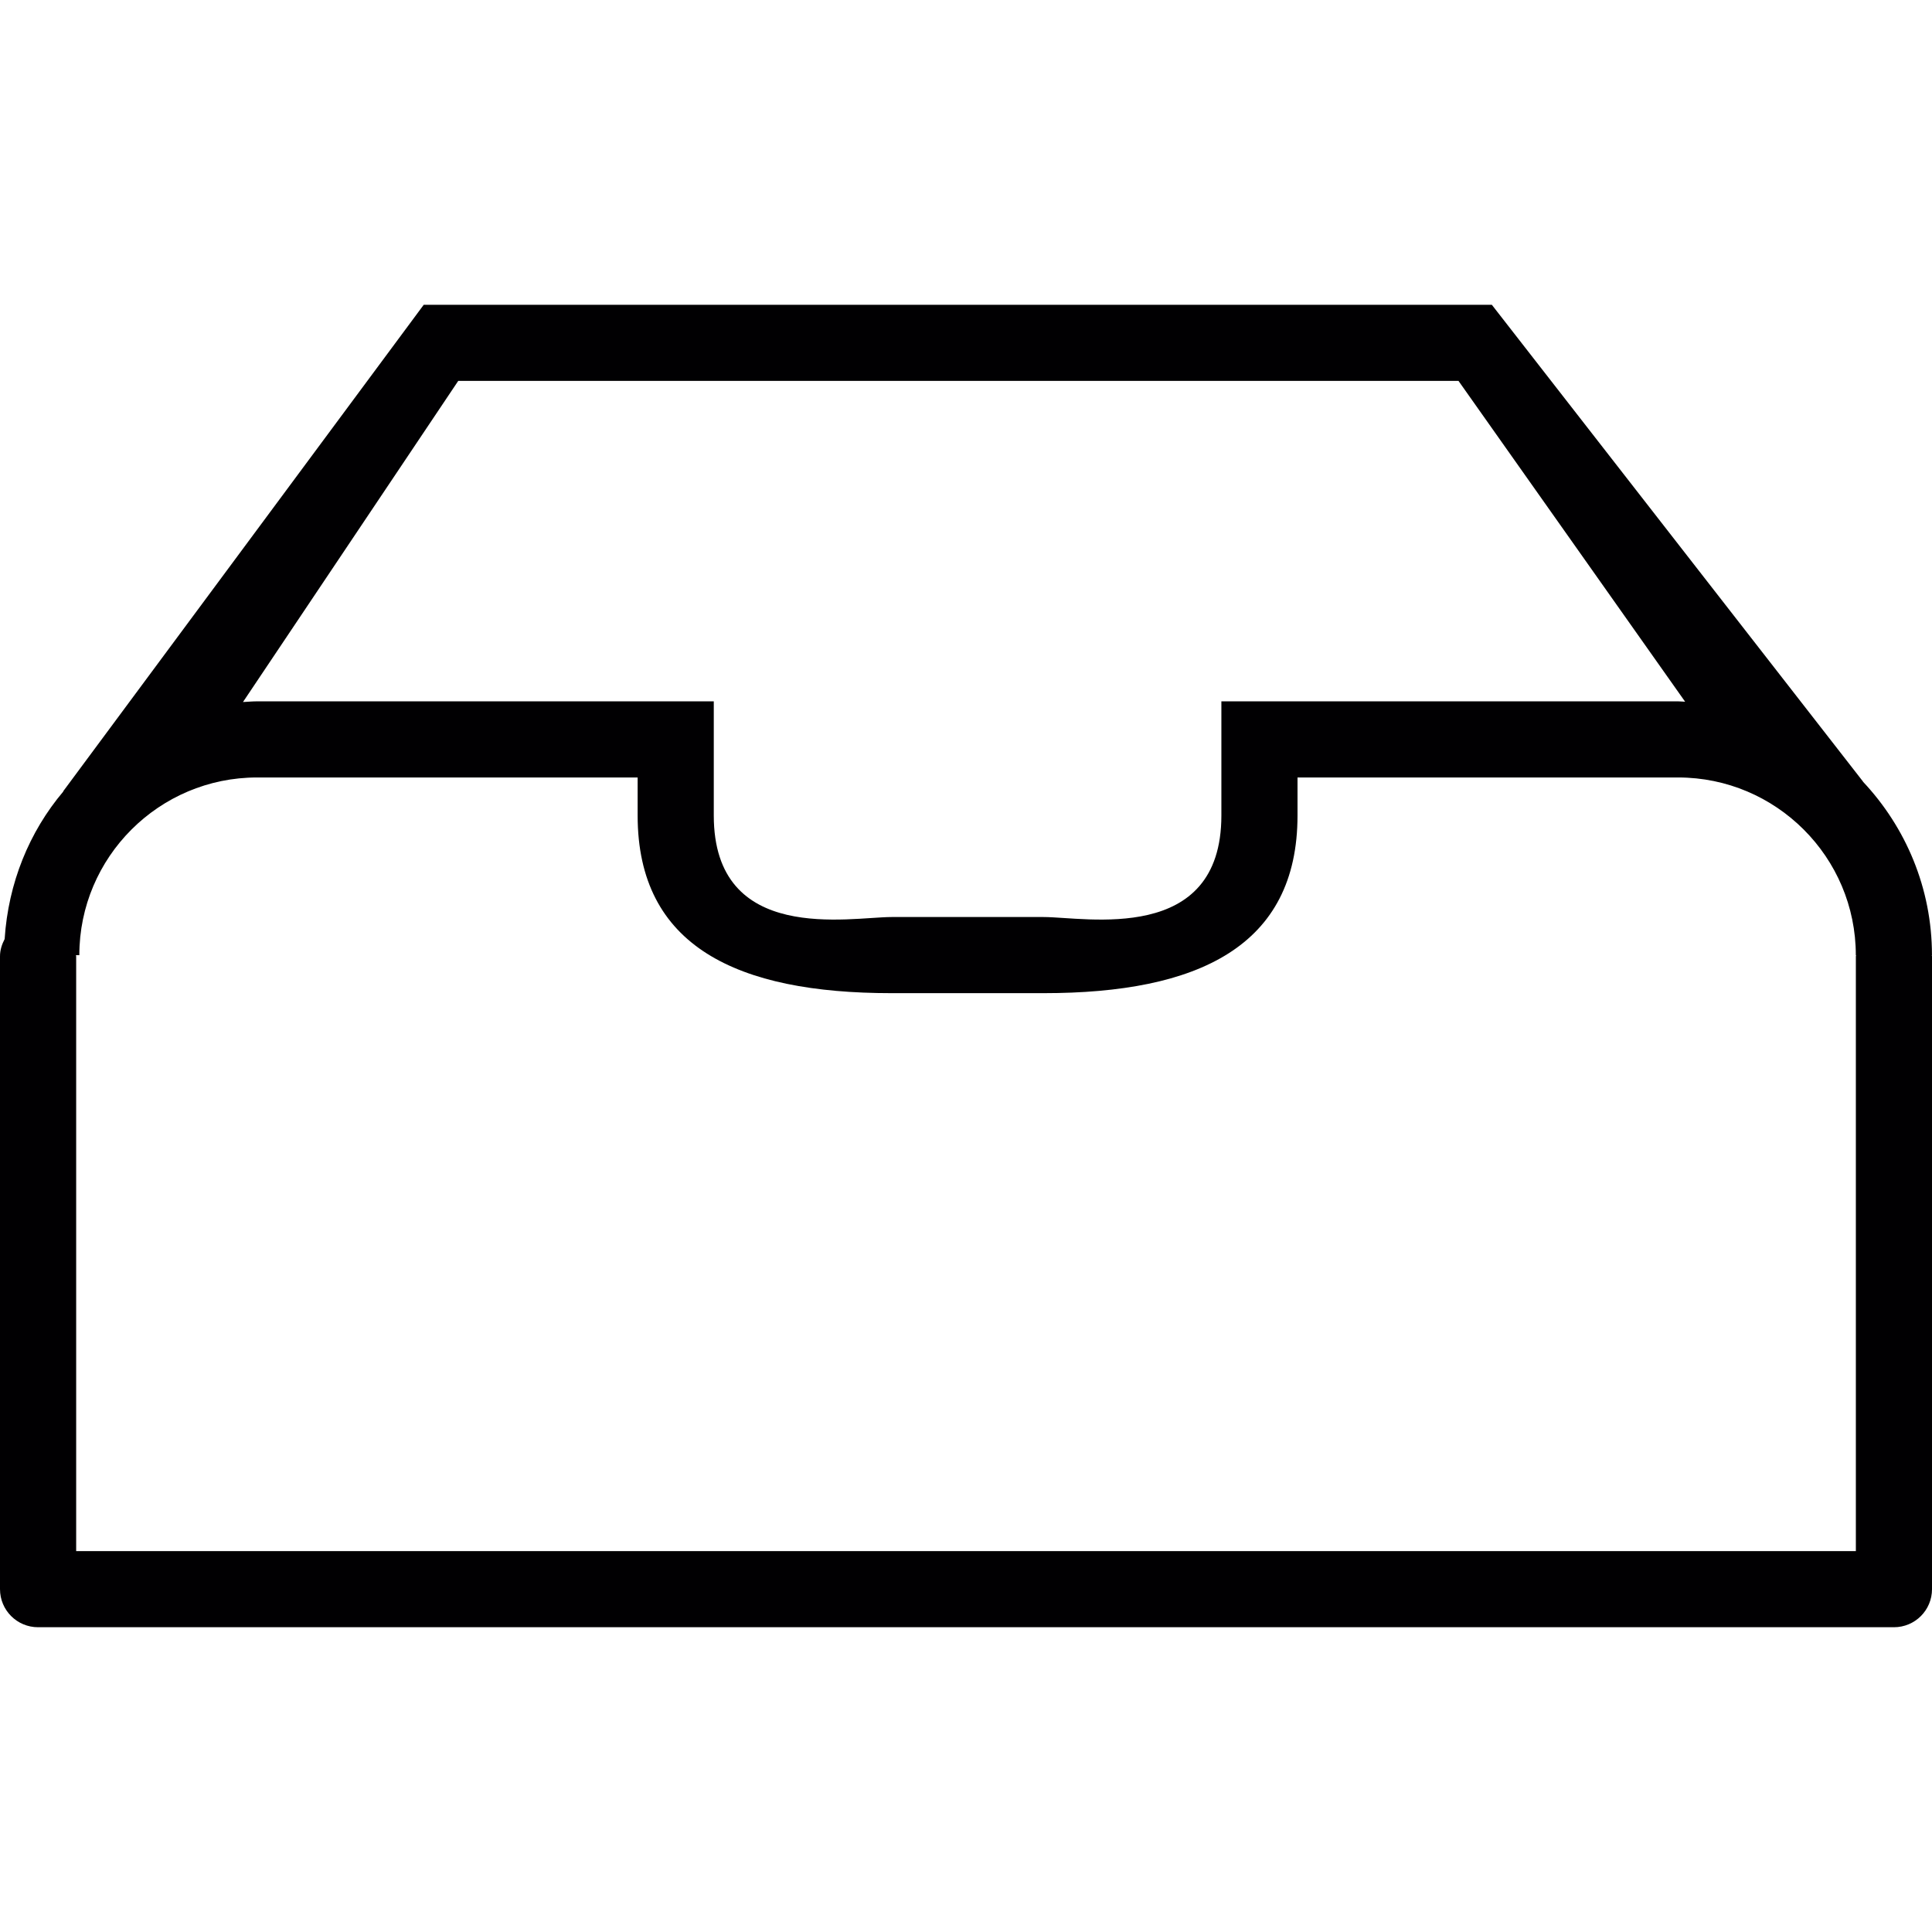
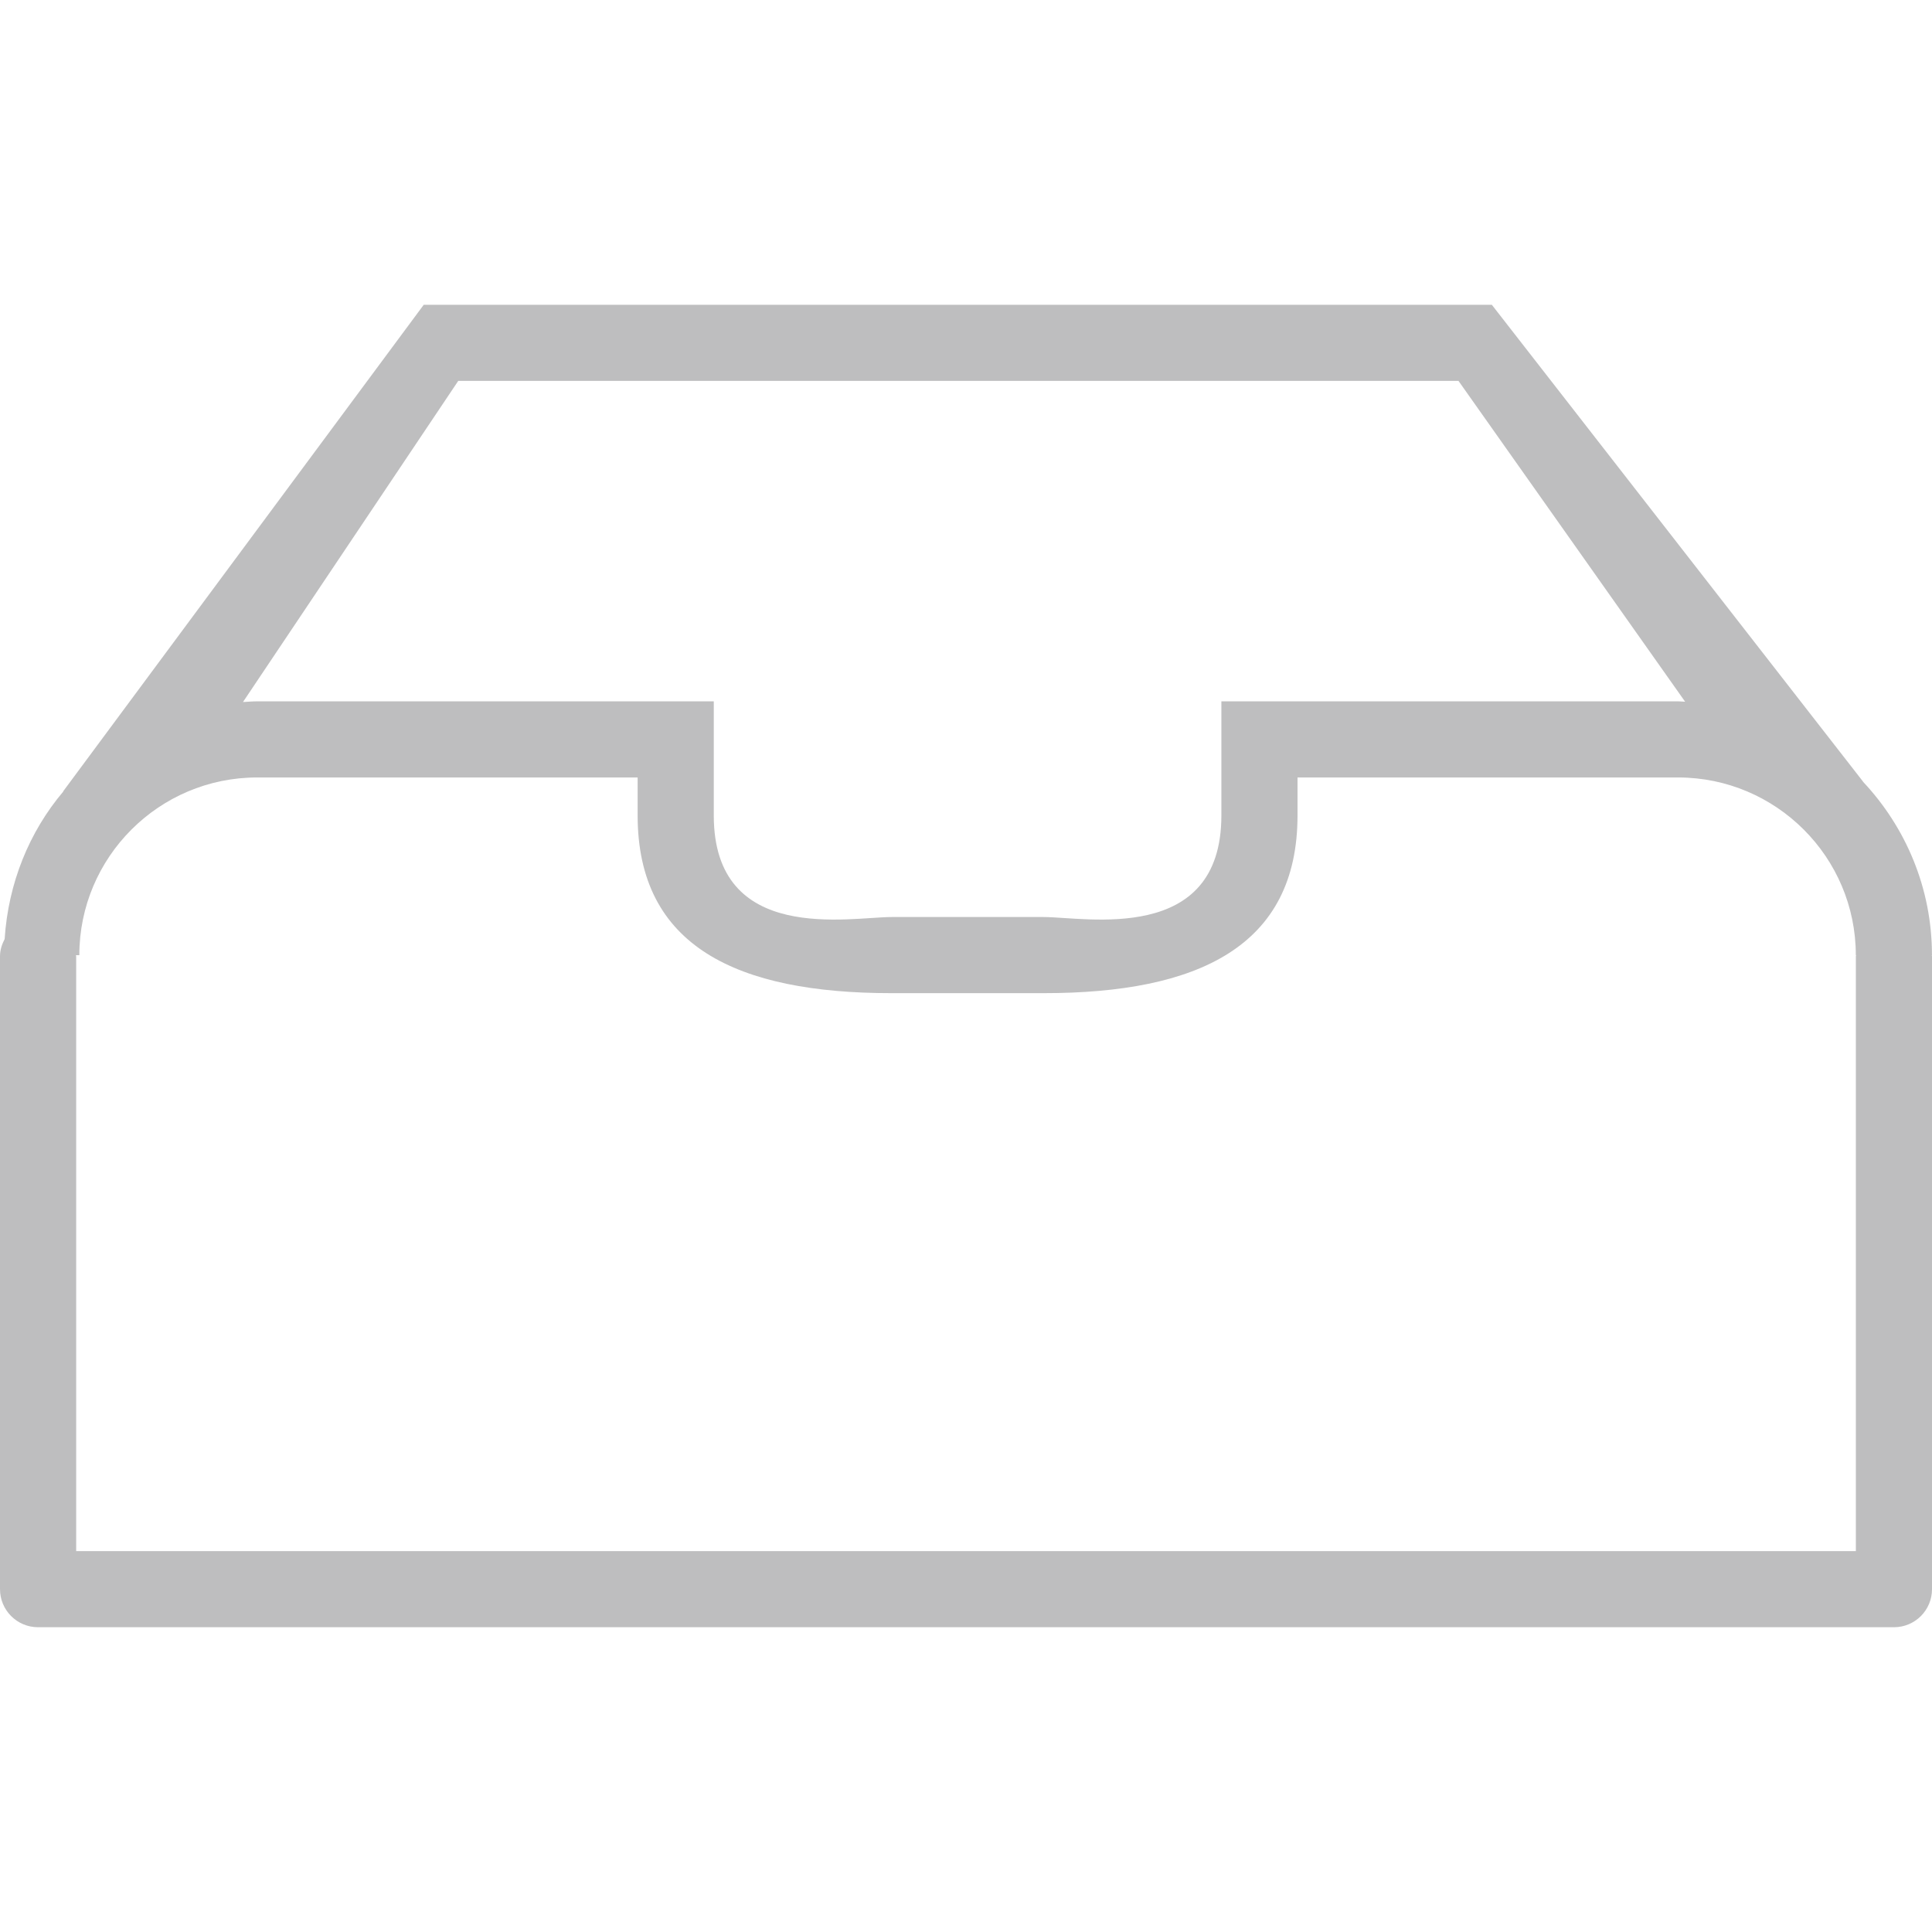
- <svg xmlns="http://www.w3.org/2000/svg" version="1.1" id="Capa_1" x="0px" y="0px" viewBox="0 0 412.533 412.533" style="enable-background:new 0 0 412.533 412.533;" xml:space="preserve">
+ <svg xmlns="http://www.w3.org/2000/svg" version="1.1" viewBox="0 0 412.533 412.533">
  <g>
-     <path style="fill:#010002;" d="M412.485,203.954h0.041c0-14.323-5.609-27.336-14.729-37.042l0.016-0.016l-79.27-101.819H90.479   L13.493,168.961l0.033,0.033c-7.283,8.616-11.762,19.565-12.534,31.514C0.415,201.629,0,202.84,0,204.19v135.138   c0,4.495,3.642,8.129,8.129,8.129h396.276c4.495,0,8.129-3.633,8.129-8.129V204.19   C412.533,204.109,412.485,204.035,412.485,203.954z M97.844,81.335H311.43l48.389,68.5c-0.512-0.016-1-0.081-1.52-0.081h-97.502   v24.369c0,27.67-29.052,21.687-37.96,21.687h-32.466c-8.909,0-37.96,5.983-37.96-21.687v-24.369H54.9   c-1.016,0-2.008,0.098-3.016,0.146L97.844,81.335z M396.276,331.199H16.265V204.19c0-0.081-0.041-0.154-0.049-0.236h0.723   c0-20.923,17.029-37.944,37.96-37.944h81.253v8.112c0,27.987,21.281,37.944,54.218,37.944h32.466   c32.945,0,54.218-9.957,54.218-37.944v-8.112h81.261c10.461,0,19.948,4.251,26.824,11.12l0.016,0.016   c6.869,6.869,11.112,16.347,11.112,26.808h0.057c0,0.081-0.049,0.154-0.049,0.236C396.276,204.19,396.276,331.199,396.276,331.199z   " />
+     <path fill="#bebebf" d="M412.485,203.954h0.041c0-14.323-5.609-27.336-14.729-37.042l0.016-0.016l-79.27-101.819H90.479   L13.493,168.961l0.033,0.033c-7.283,8.616-11.762,19.565-12.534,31.514C0.415,201.629,0,202.84,0,204.19v135.138   c0,4.495,3.642,8.129,8.129,8.129h396.276c4.495,0,8.129-3.633,8.129-8.129V204.19   C412.533,204.109,412.485,204.035,412.485,203.954z M97.844,81.335H311.43l48.389,68.5c-0.512-0.016-1-0.081-1.52-0.081h-97.502   v24.369c0,27.67-29.052,21.687-37.96,21.687h-32.466c-8.909,0-37.96,5.983-37.96-21.687v-24.369H54.9   c-1.016,0-2.008,0.098-3.016,0.146L97.844,81.335z M396.276,331.199H16.265V204.19c0-0.081-0.041-0.154-0.049-0.236h0.723   c0-20.923,17.029-37.944,37.96-37.944h81.253v8.112c0,27.987,21.281,37.944,54.218,37.944h32.466   c32.945,0,54.218-9.957,54.218-37.944v-8.112h81.261c10.461,0,19.948,4.251,26.824,11.12l0.016,0.016   c6.869,6.869,11.112,16.347,11.112,26.808h0.057c0,0.081-0.049,0.154-0.049,0.236C396.276,204.19,396.276,331.199,396.276,331.199z   " />
  </g>
-   <g>
- </g>
-   <g>
- </g>
-   <g>
- </g>
-   <g>
- </g>
-   <g>
- </g>
-   <g>
- </g>
-   <g>
- </g>
-   <g>
- </g>
-   <g>
- </g>
-   <g>
- </g>
-   <g>
- </g>
-   <g>
- </g>
-   <g>
- </g>
-   <g>
- </g>
-   <g>
- </g>
</svg>
